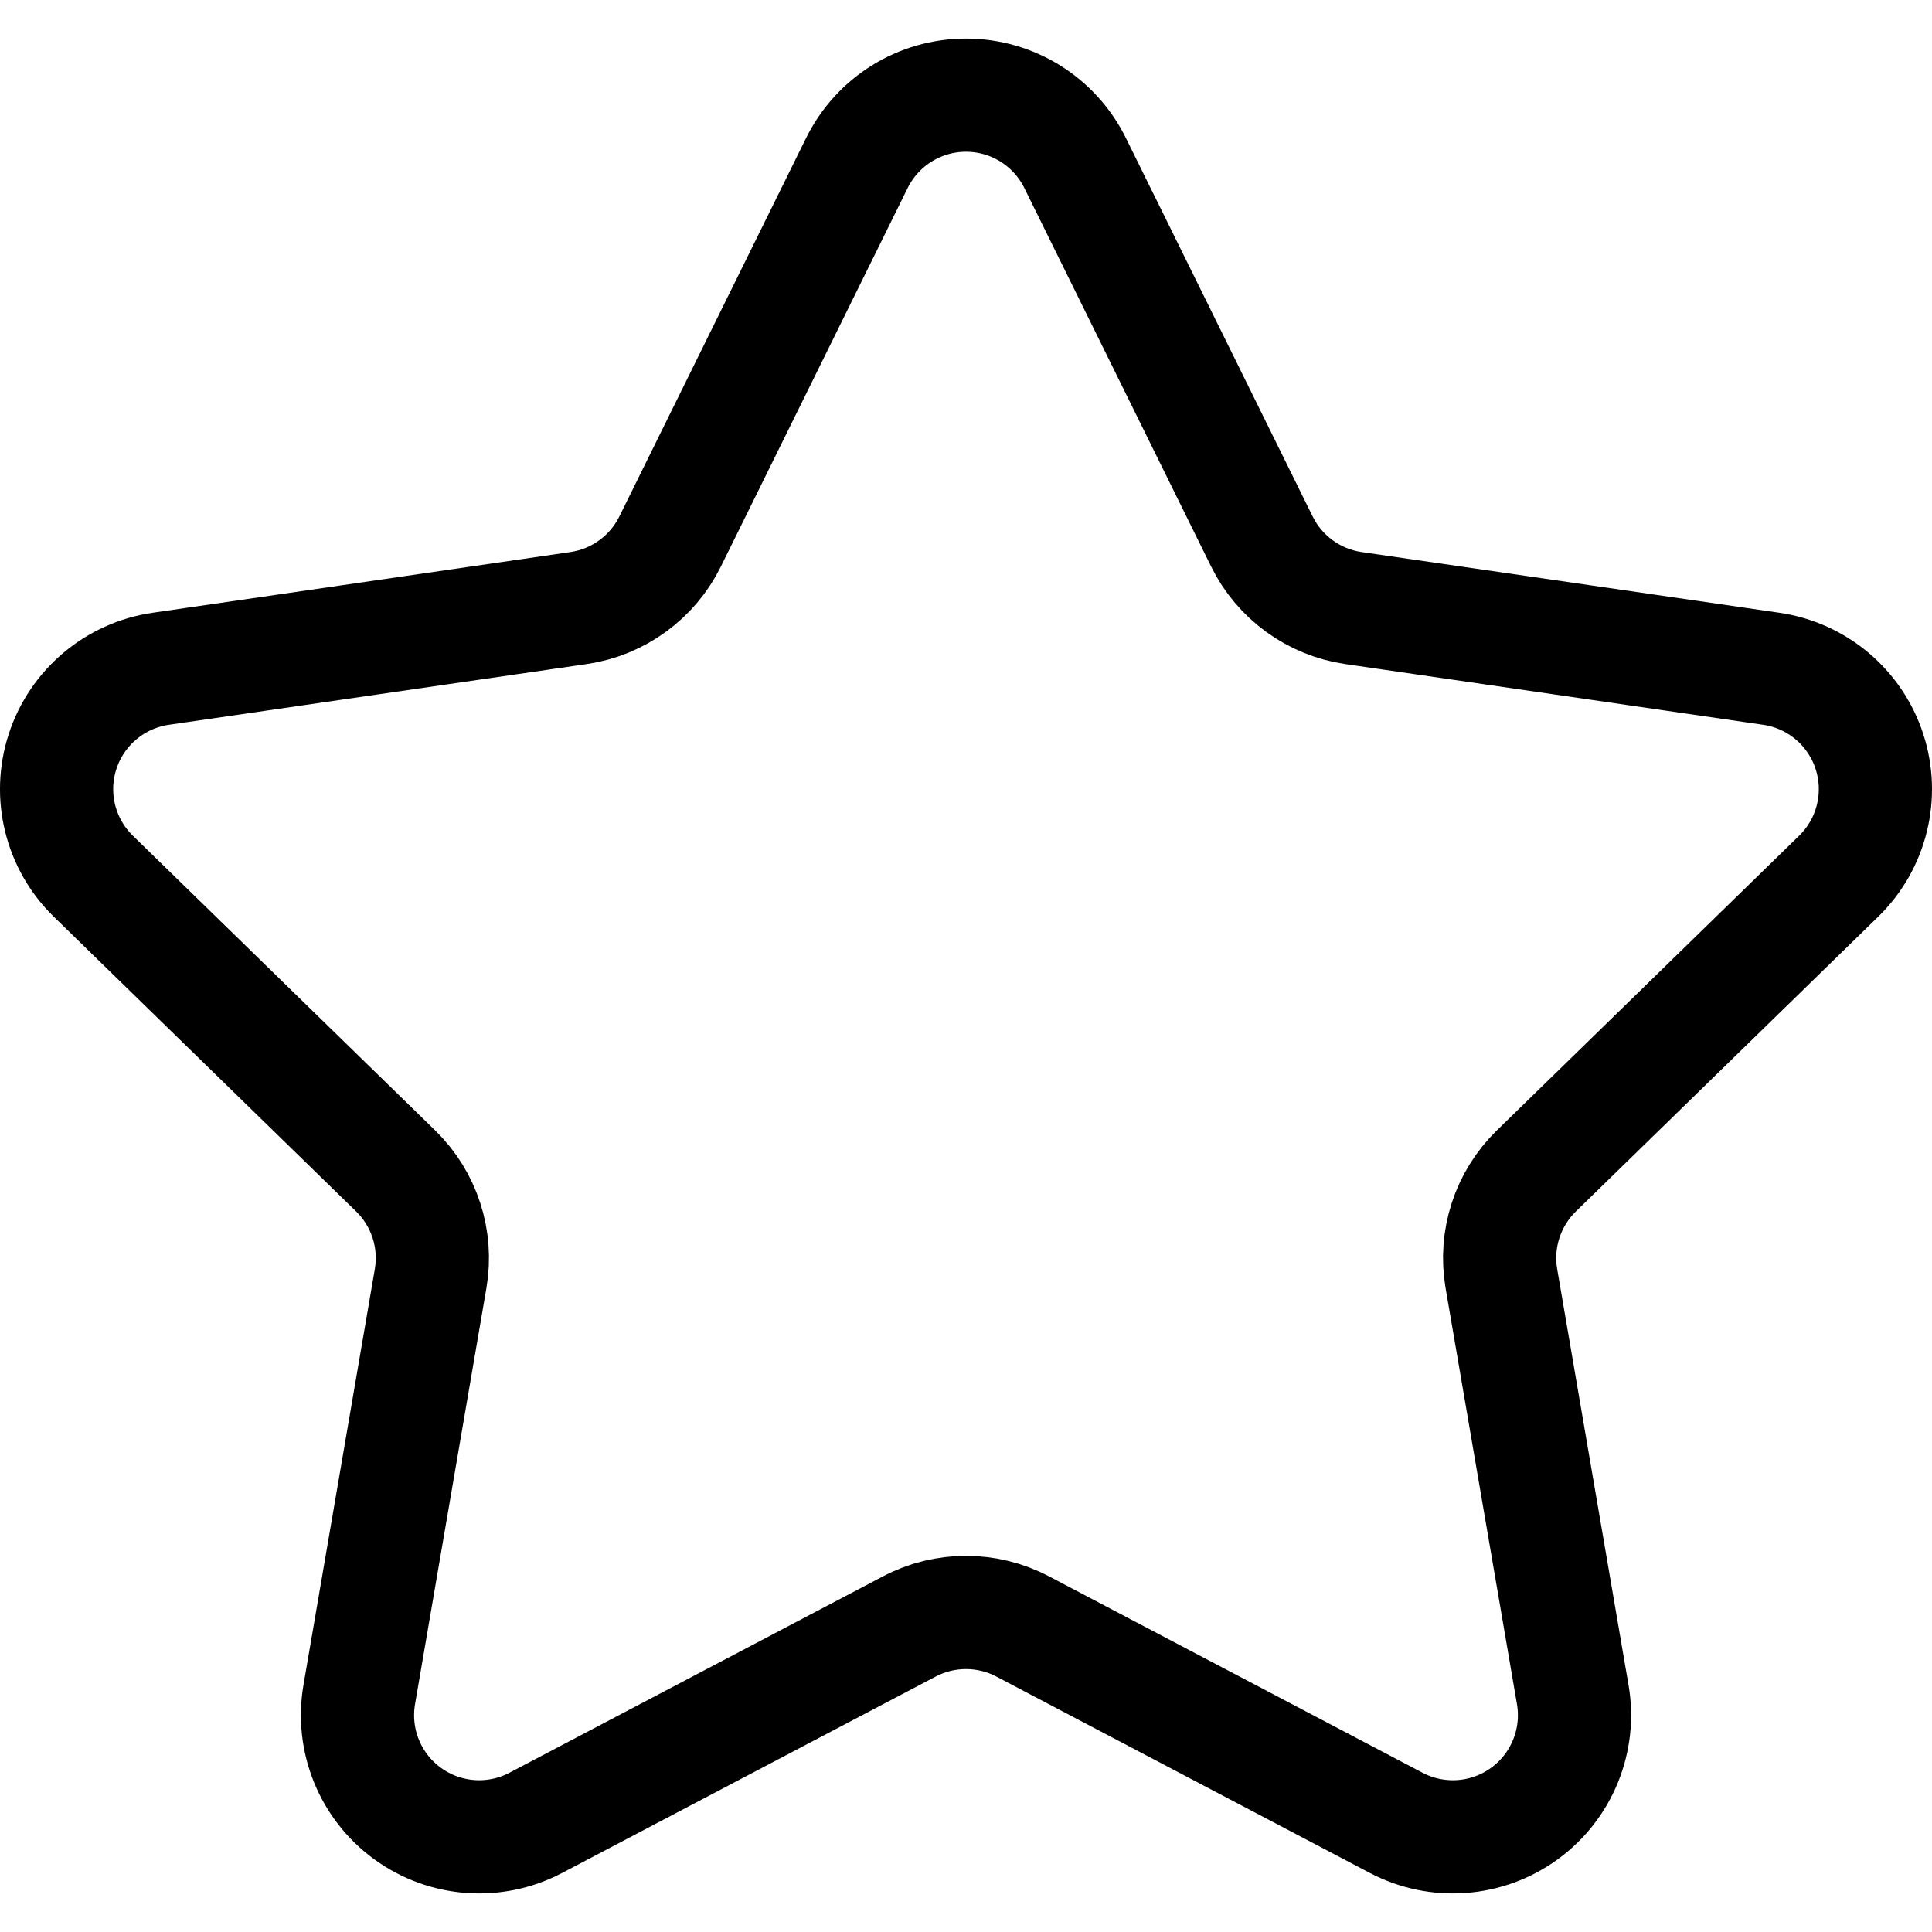
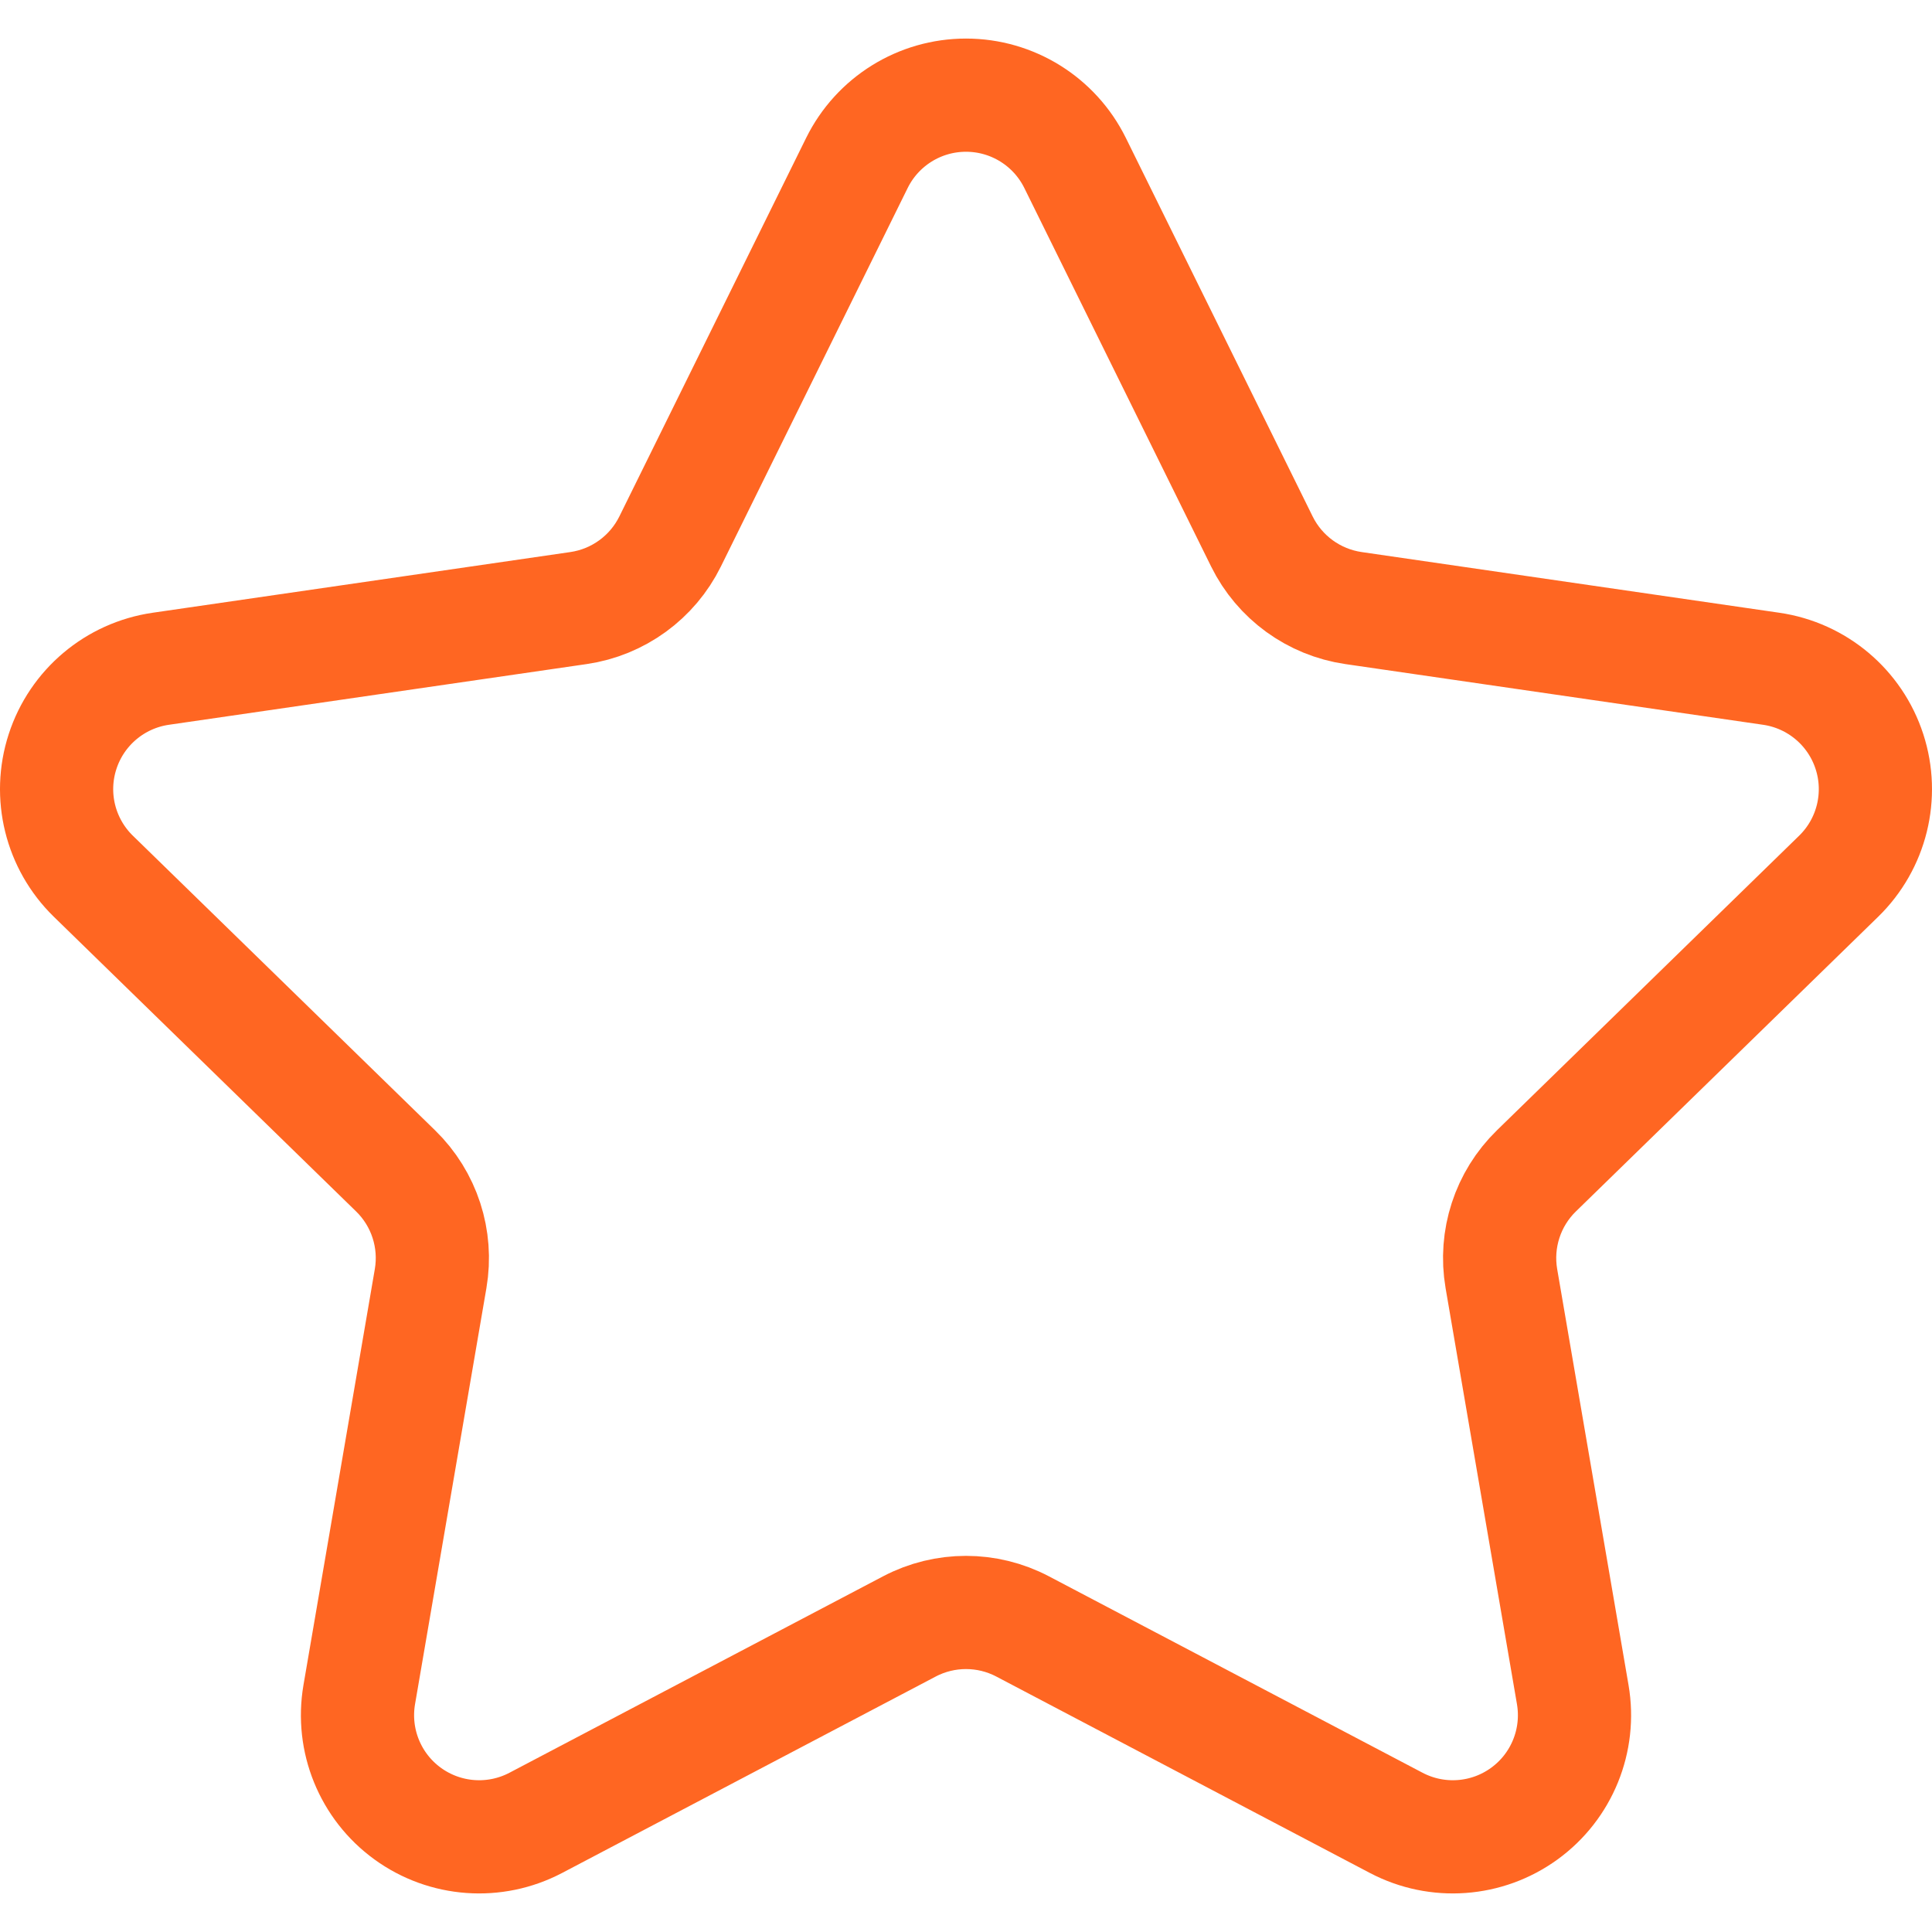
<svg xmlns="http://www.w3.org/2000/svg" height="682.667" viewBox="0 0 682.667 682.667" width="682.667">
-   <path d="m0 0c5.431 11 16.634 17.964 28.908 17.964s23.476-6.964 28.907-17.964c17.521-35.5 38.539-78.093 49.508-100.32 4.698-9.517 13.773-16.11 24.274-17.641 24.532-3.562 71.54-10.388 110.708-16.086 12.145-1.765 22.235-10.267 26.022-21.937 3.796-11.669.629-24.483-8.156-33.042-28.343-27.635-62.361-60.79-80.107-78.093-7.6-7.406-11.065-18.076-9.276-28.529 4.191-24.435 12.226-71.25 18.915-110.265 2.071-12.096-2.893-24.314-12.822-31.526-9.929-7.214-23.09-8.165-33.953-2.458-35.033 18.422-77.077 40.521-99.022 52.062-9.389 4.932-20.607 4.932-29.996 0-21.945-11.541-63.99-33.64-99.022-52.062-10.864-5.707-24.025-4.756-33.953 2.458-9.929 7.212-14.893 19.43-12.823 31.526 6.69 39.015 14.724 85.83 18.915 110.265 1.789 10.453-1.676 21.123-9.276 28.529-17.746 17.303-51.763 50.458-80.107 78.093-8.785 8.559-11.952 21.373-8.156 33.042 3.788 11.67 13.878 20.172 26.023 21.937 39.167 5.698 86.176 12.524 110.708 16.086 10.501 1.531 19.575 8.124 24.274 17.641 10.968 22.227 31.986 64.82 49.507 100.32z" style="fill:none;stroke:#000;stroke-width:30;stroke-linecap:round;stroke-linejoin:round;stroke-miterlimit:10" transform="matrix(1.333333 0 0 -1.333333 302.7897 57.57749)" />
+   <g fill="none">
+     <path d="m0 0h682.667v682.667h-682.667z" />
+     <path d="m302.79 57.577c7.241-14.666 22.178-23.952 38.544-23.952 16.365 0 31.301 9.286 38.542 23.952 23.362 47.334 51.386 104.124 66.011 133.76 6.264 12.69 18.364 21.48 32.365 23.522 32.71 4.749 95.387 13.85 147.611 21.448 16.193 2.353 29.647 13.689 34.696 29.249 5.061 15.559.839 32.644-10.875 44.056-37.79 36.847-83.148 81.053-106.809 104.124-10.133 9.875-14.753 24.101-12.368 38.039 5.588 32.58 16.301 95 25.22 147.02 2.761 16.128-3.857 32.419-17.096 42.034-13.239 9.619-30.787 10.887-45.271 3.278-46.71-24.563-102.769-54.028-132.029-69.416-12.519-6.576-27.476-6.576-39.995 0-29.26 15.388-85.32 44.853-132.029 69.416-14.485 7.609-32.033 6.341-45.271-3.278-13.238-9.615-19.857-25.906-17.097-42.034 8.92-52.02 19.632-114.44 25.22-147.02 2.385-13.938-2.235-28.164-12.368-38.039-23.661-23.071-69.017-67.277-106.809-104.124-11.714-11.412-15.936-28.497-10.875-44.056 5.051-15.56 18.504-26.896 34.697-29.249 52.223-7.598 114.902-16.699 147.611-21.448 14.001-2.042 26.1-10.832 32.365-23.522 14.624-29.636 42.648-86.426 66.01-133.76z" stroke="#f62" stroke-linecap="round" stroke-linejoin="round" stroke-miterlimit="10" stroke-width="40" />
+   </g>
</svg>
